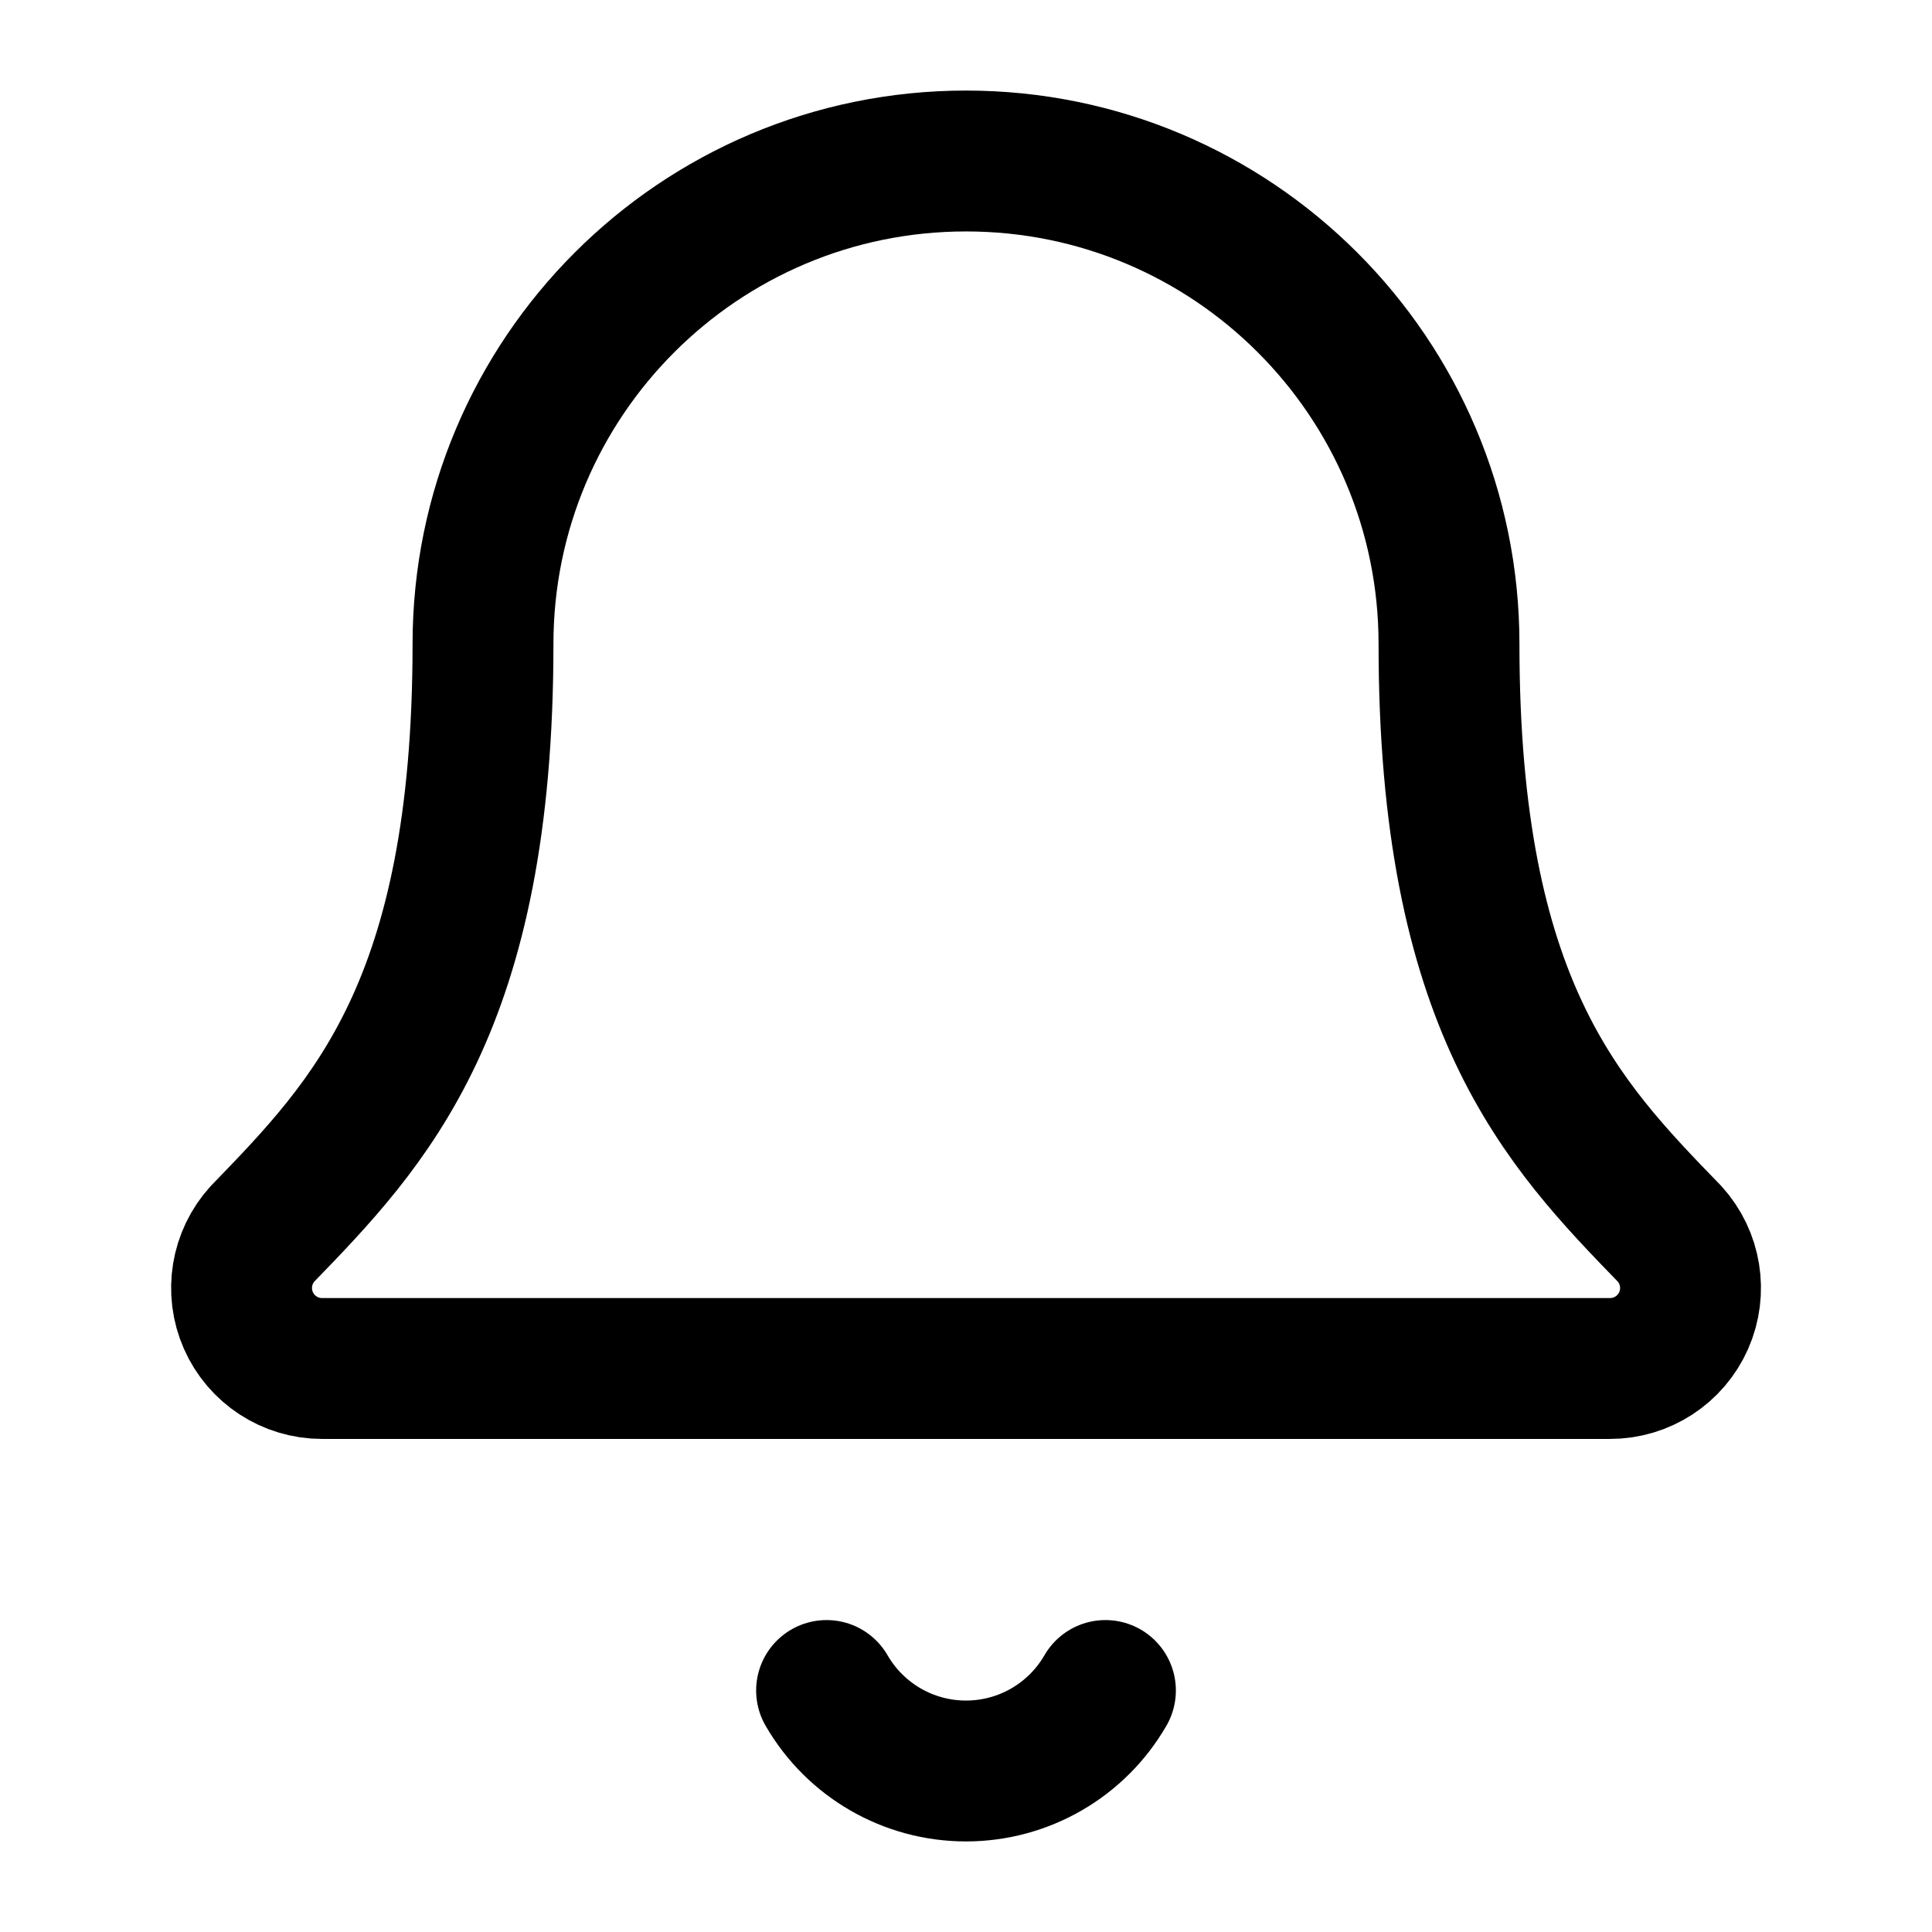
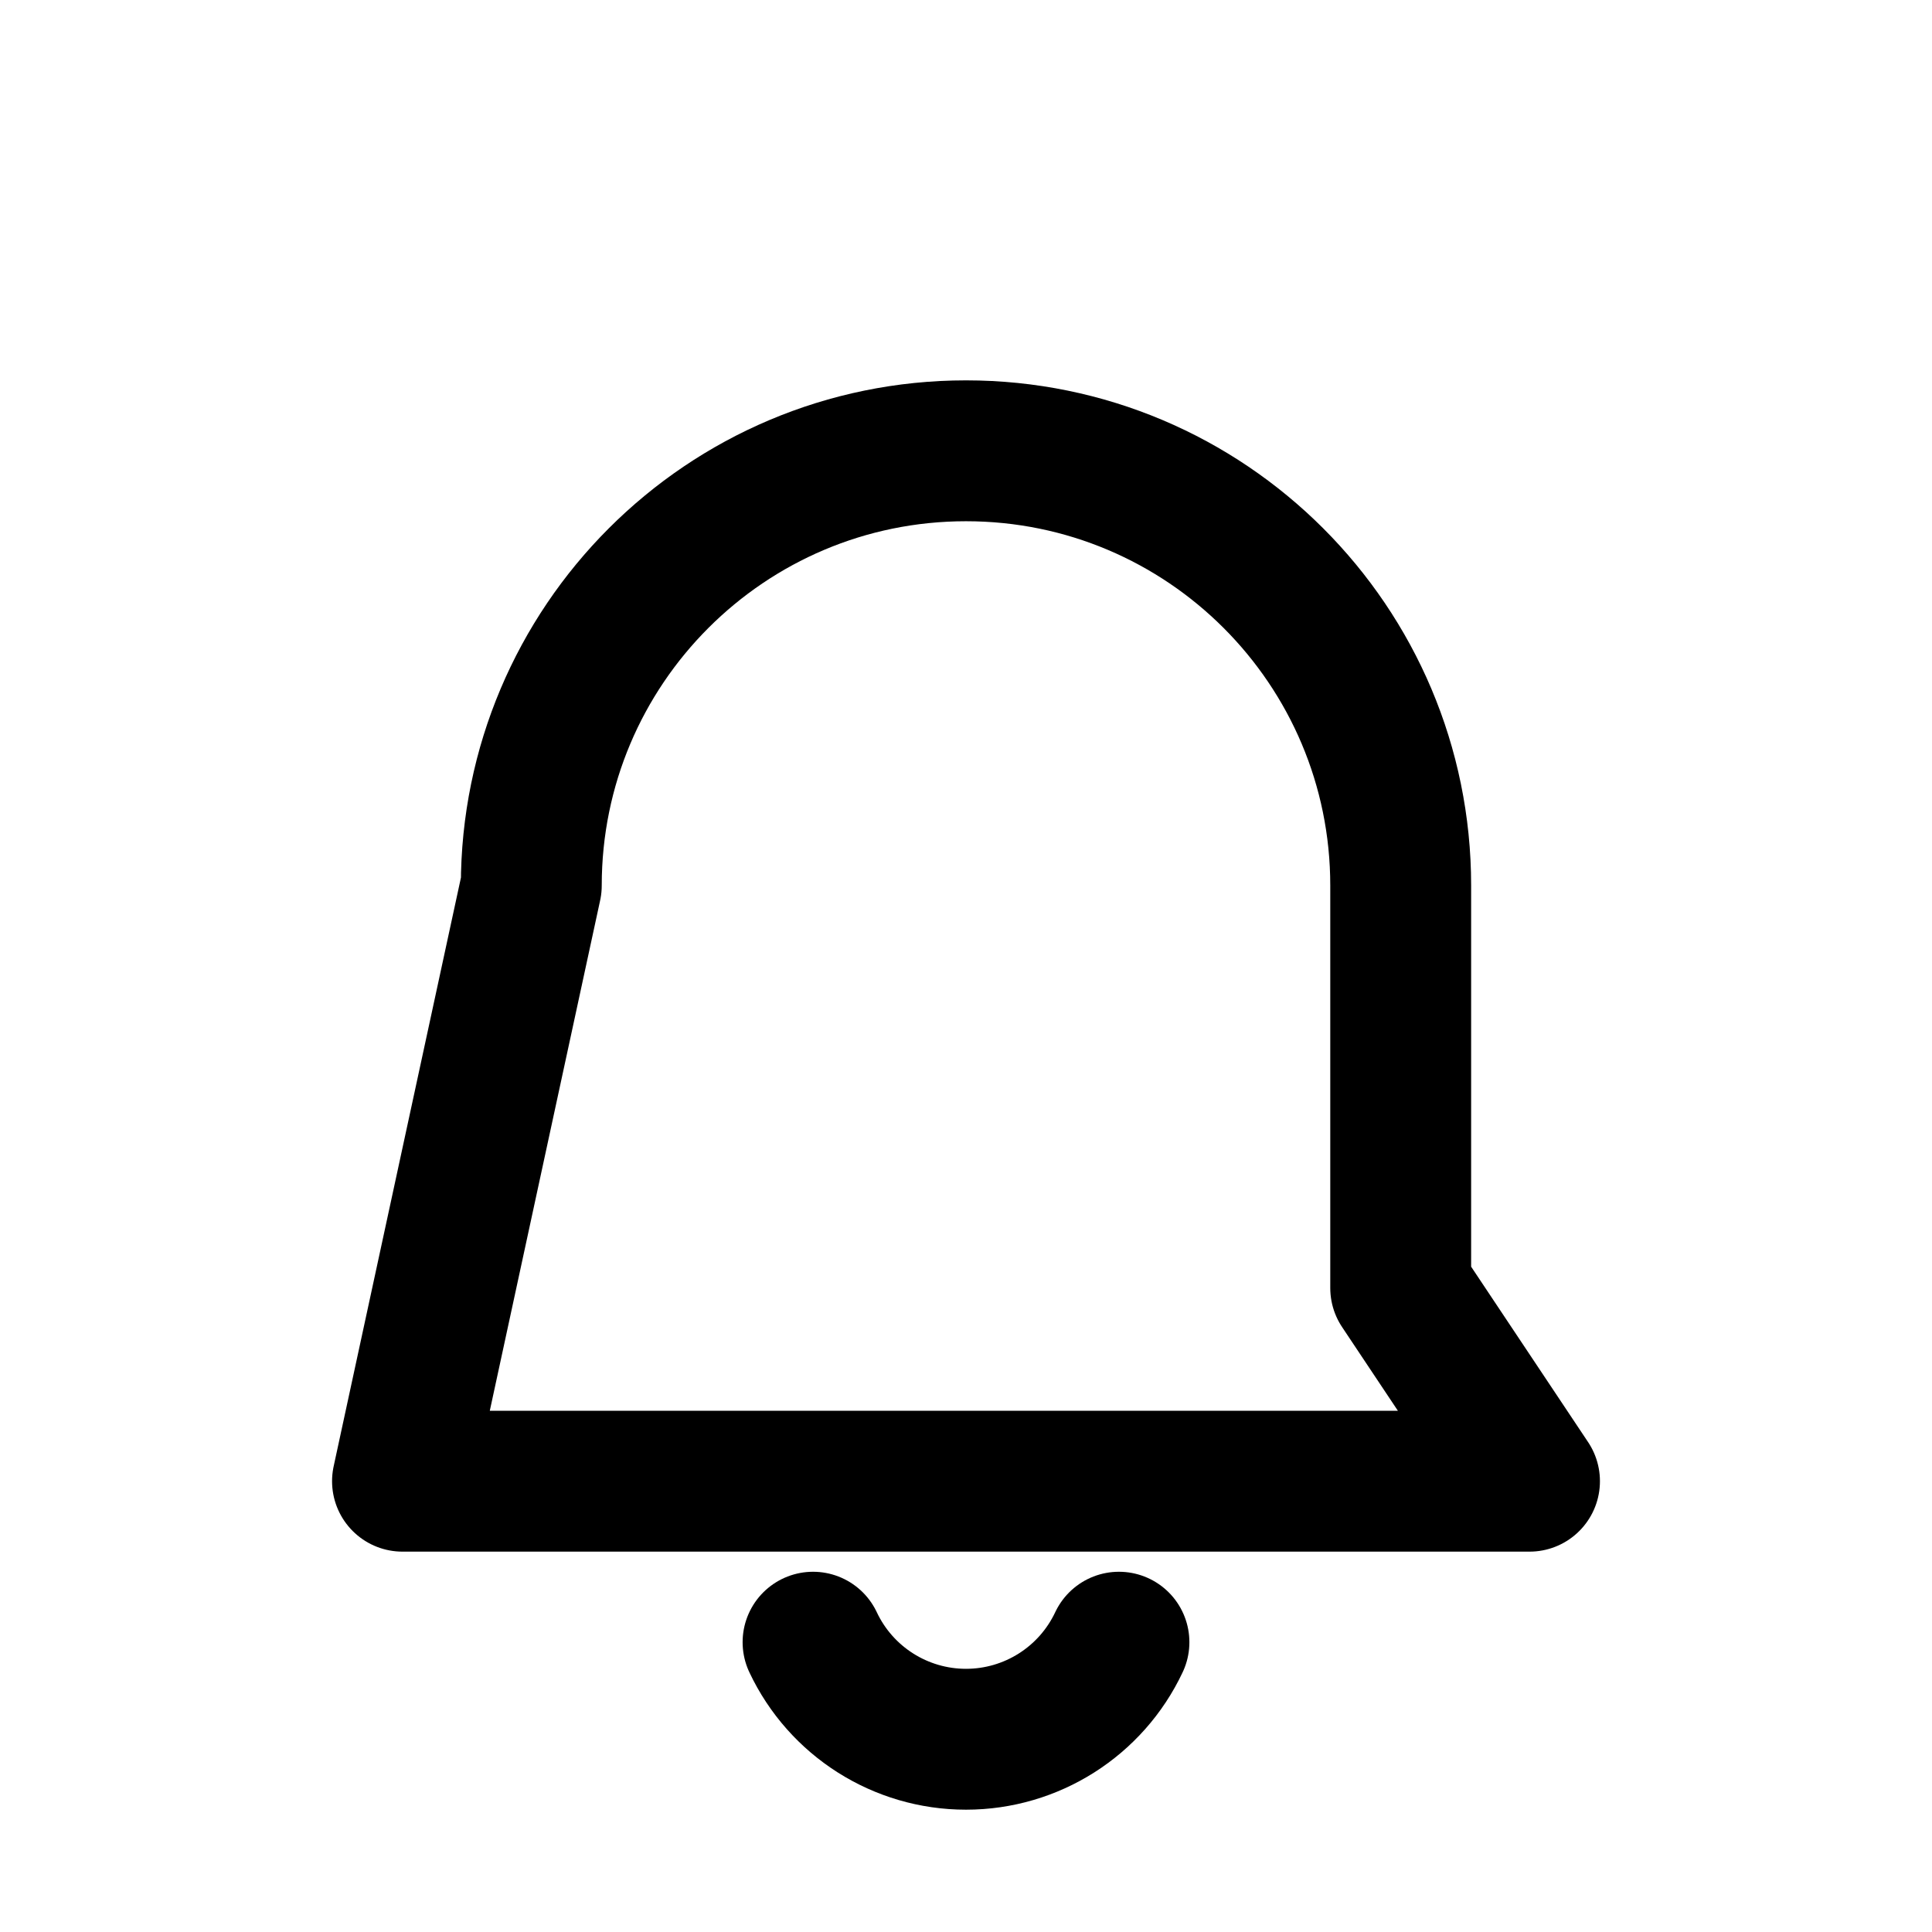
<svg xmlns="http://www.w3.org/2000/svg" viewBox="0 0 24 24" fill="none" stroke="currentColor" stroke-width="1.75" stroke-linecap="round" stroke-linejoin="round">
-   <path d="M10.268 21a2 2 0 0 0 3.464 0" />
-   <path d="M3.262 15.326A1 1 0 0 0 4 17h16a1 1 0 0 0 .74-1.673C19.41 13.956 18 12.499 18 8A6 6 0 0 0 6 8c0 4.499-1.411 5.956-2.738 7.326" />
+   <path d="M6.6 11a5.4 5.4 0 0 1 10.8 0v5l1.6 2.4H5z" />
+   <path d="M10.1 20.4a2.1 2.1 0 0 0 3.8 0" />
</svg>
